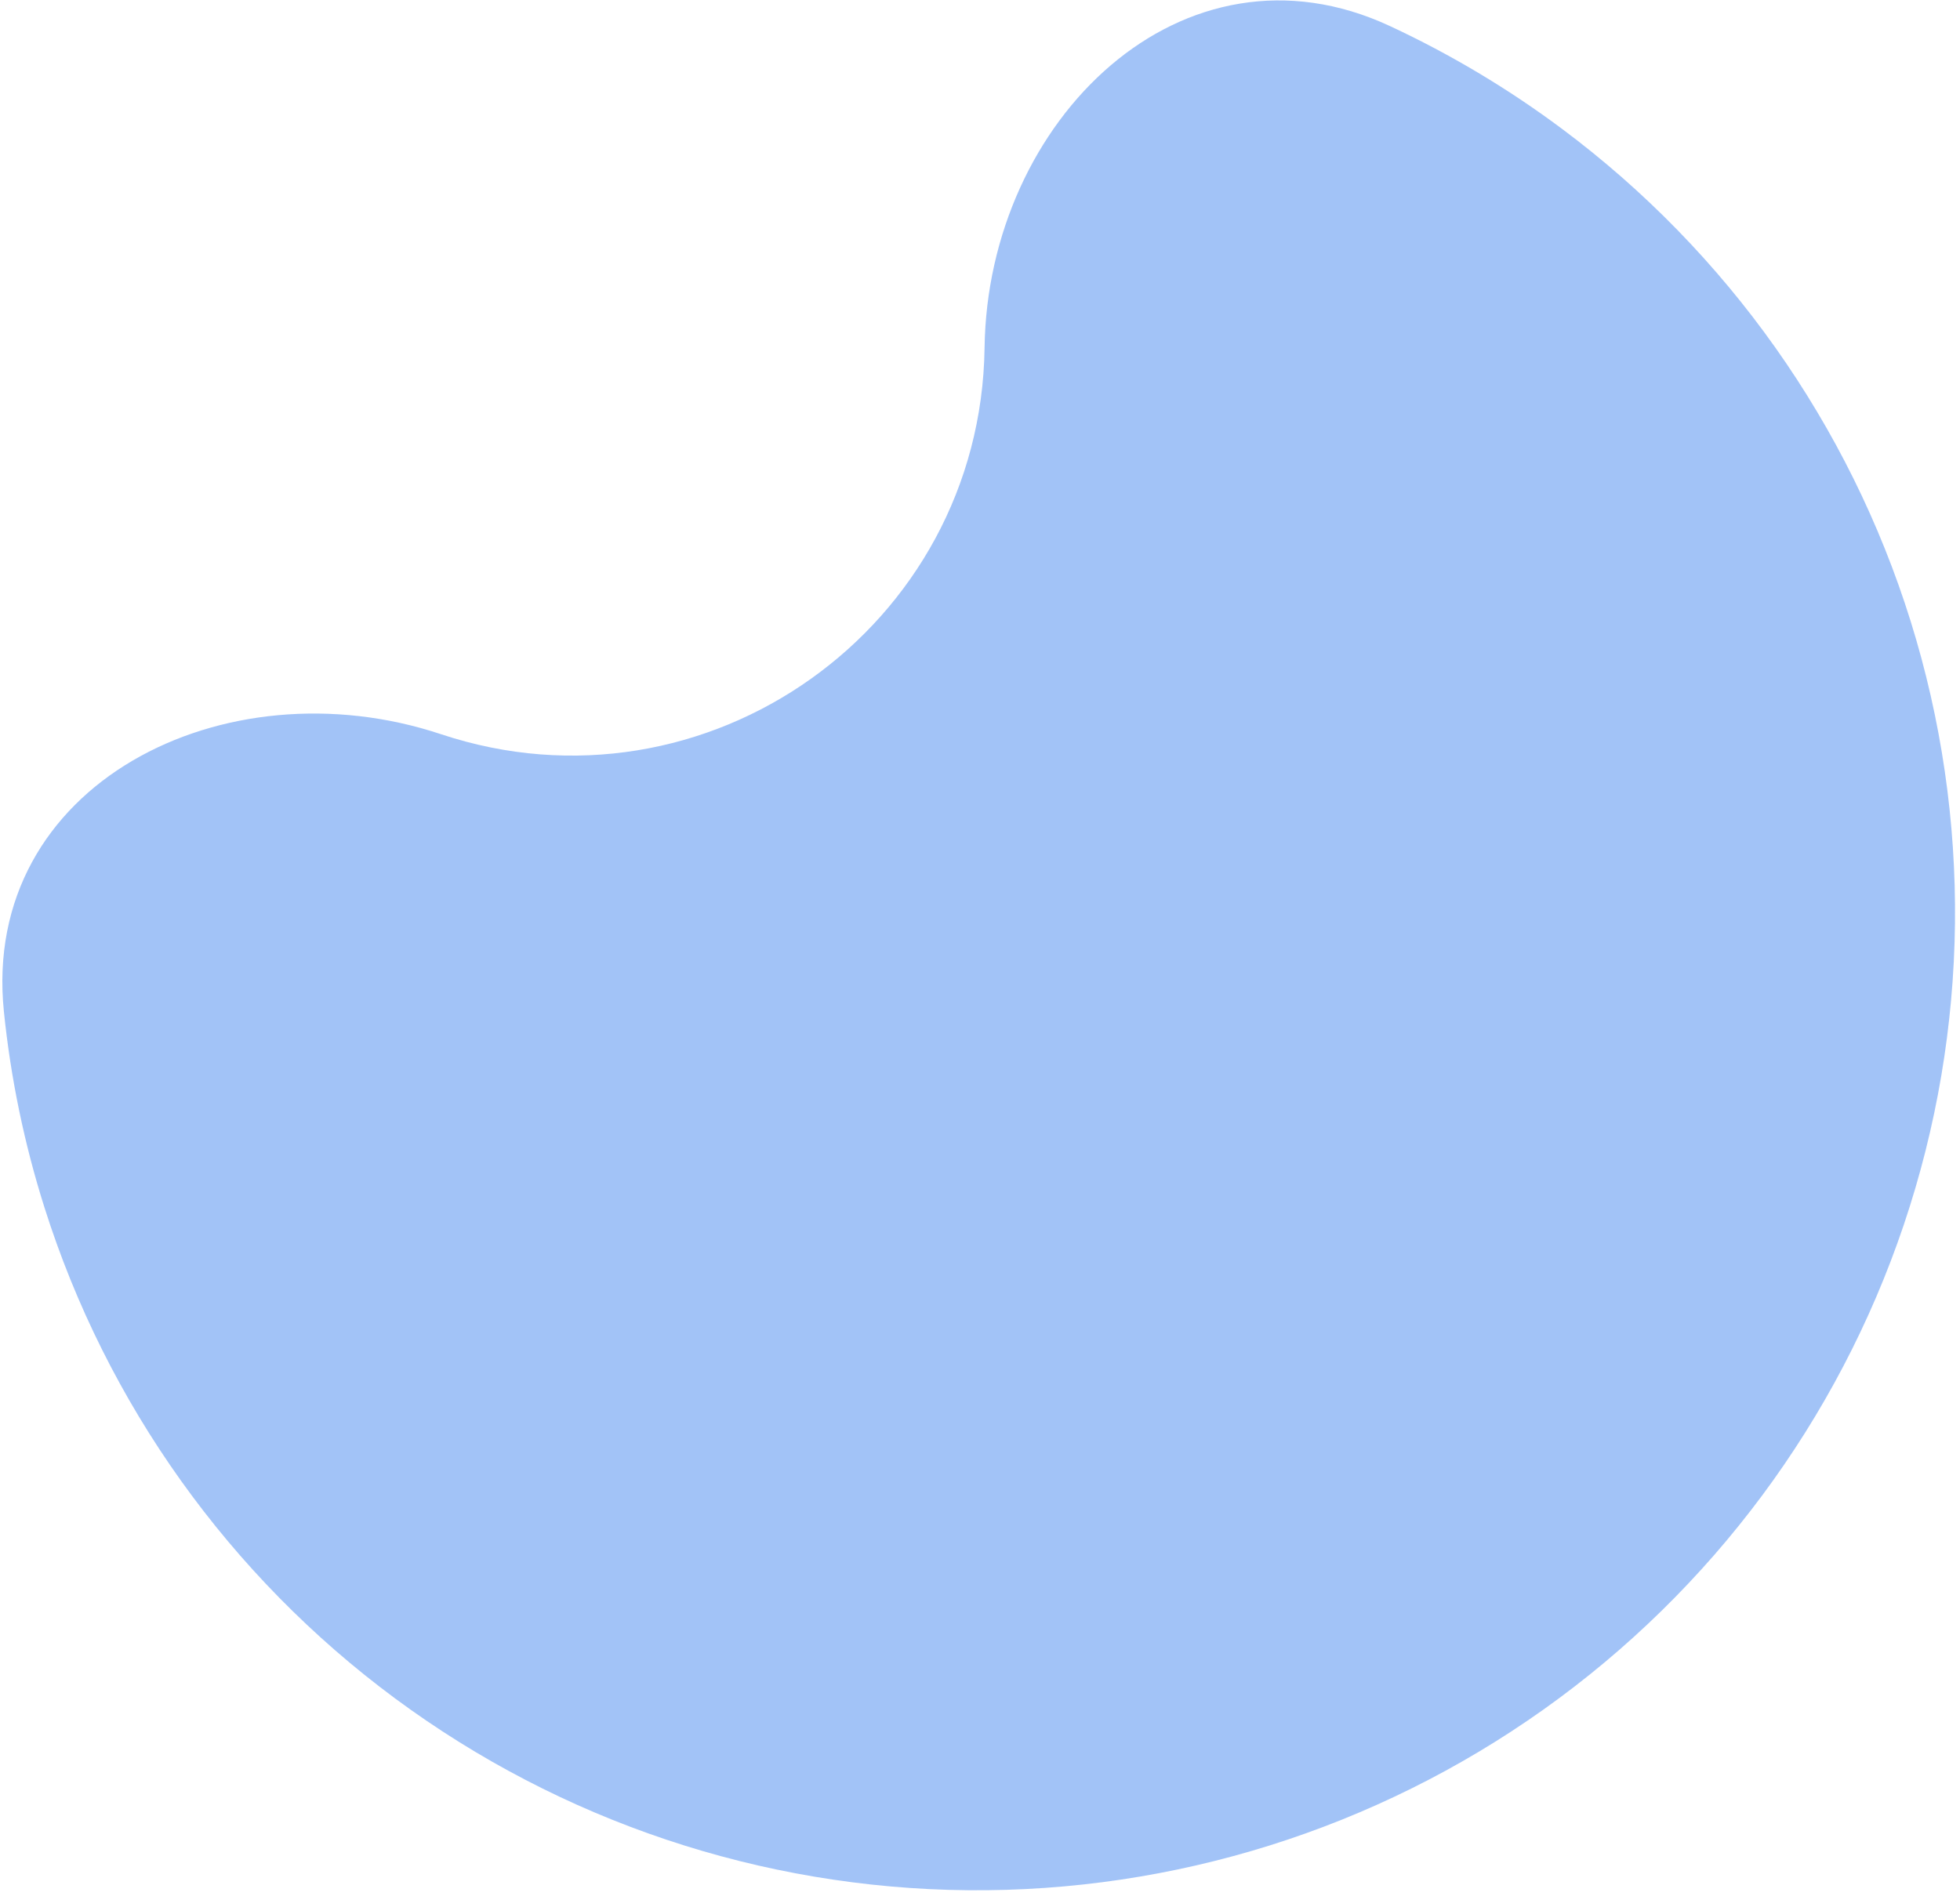
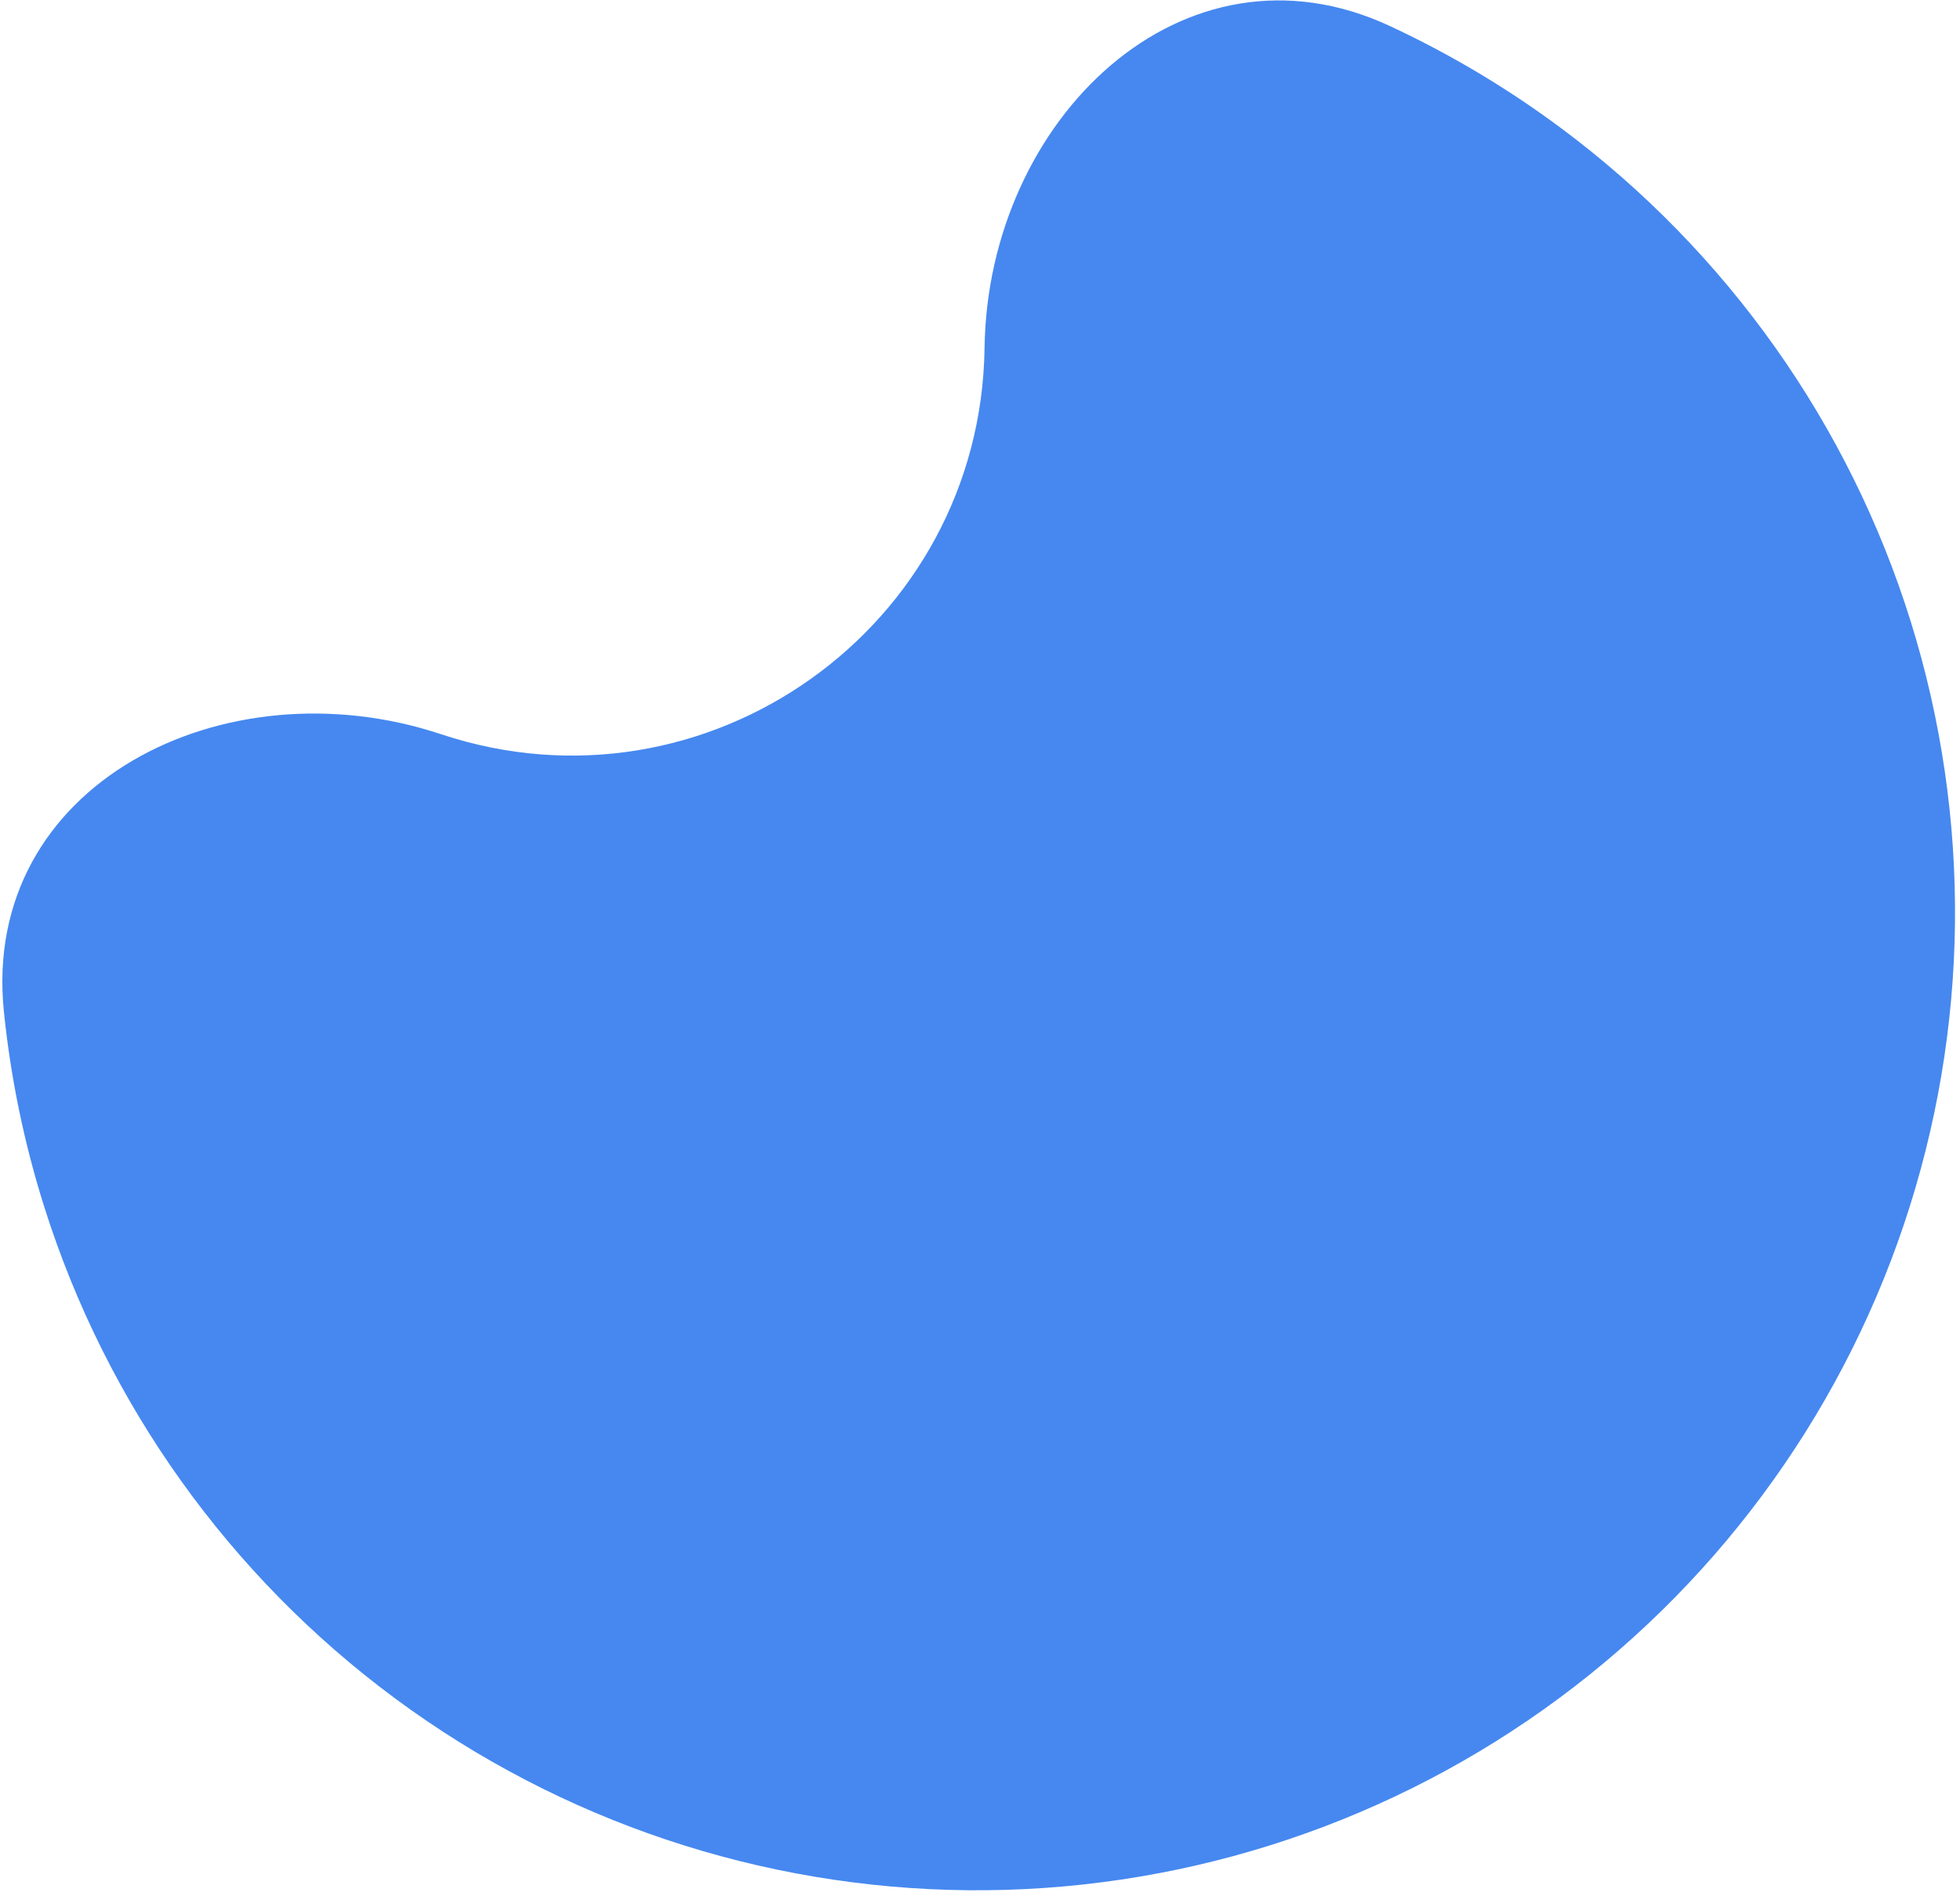
<svg xmlns="http://www.w3.org/2000/svg" width="122" height="118" viewBox="0 0 122 118" fill="none">
-   <path opacity="0.5" d="M61.284 21.652C61.475 7.449 73.642 -4.375 86.518 1.623C90.273 3.372 93.86 5.509 97.216 8.013C107.507 15.691 115.108 26.427 118.93 38.684C122.753 50.942 122.602 64.095 118.5 76.262C114.398 88.429 106.553 98.987 96.089 106.428C85.624 113.868 73.076 117.809 60.236 117.688C47.397 117.567 34.924 113.39 24.602 105.754C14.28 98.117 6.636 87.413 2.764 75.171C1.501 71.178 0.66 67.089 0.241 62.968C-1.195 48.835 13.968 41.227 27.447 45.711C43.961 51.205 61.049 39.054 61.284 21.652Z" fill="#4688F0" />
+   <path d="M61.284 21.652C61.475 7.449 73.642 -4.375 86.518 1.623C90.273 3.372 93.86 5.509 97.216 8.013C107.507 15.691 115.108 26.427 118.93 38.684C122.753 50.942 122.602 64.095 118.5 76.262C114.398 88.429 106.553 98.987 96.089 106.428C85.624 113.868 73.076 117.809 60.236 117.688C47.397 117.567 34.924 113.39 24.602 105.754C14.28 98.117 6.636 87.413 2.764 75.171C1.501 71.178 0.66 67.089 0.241 62.968C-1.195 48.835 13.968 41.227 27.447 45.711C43.961 51.205 61.049 39.054 61.284 21.652Z" fill="#4688F0" />
</svg>
